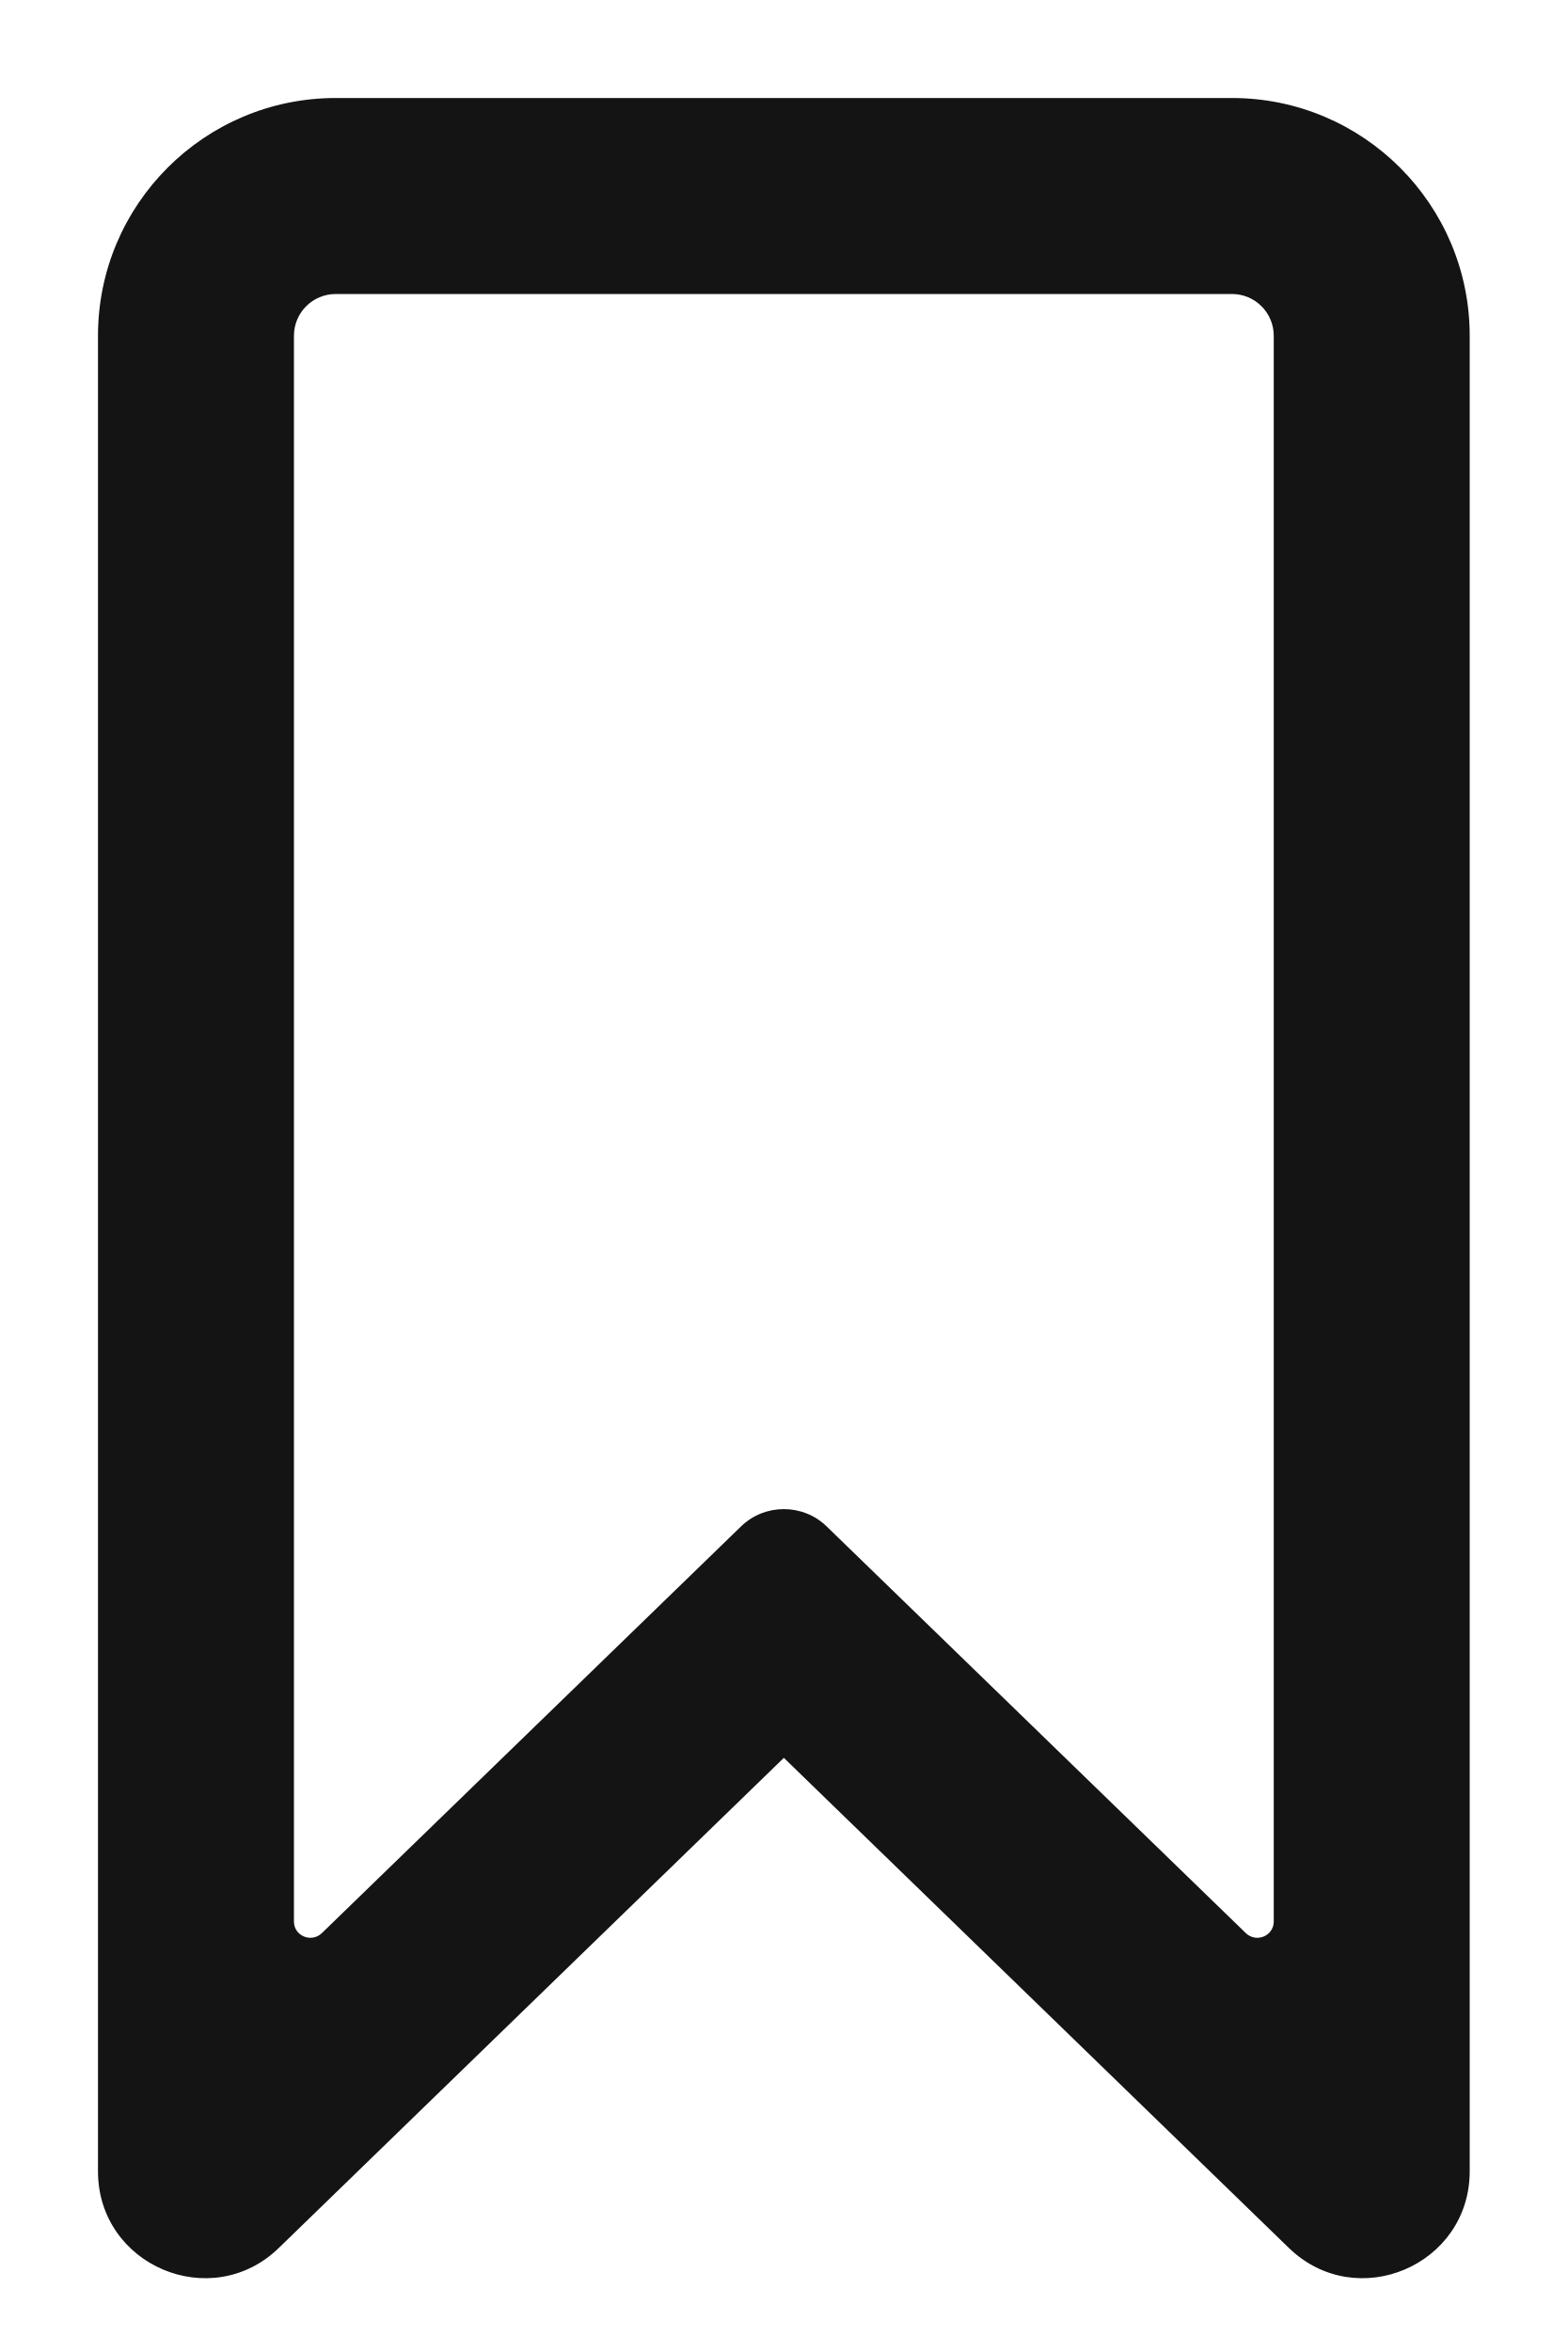
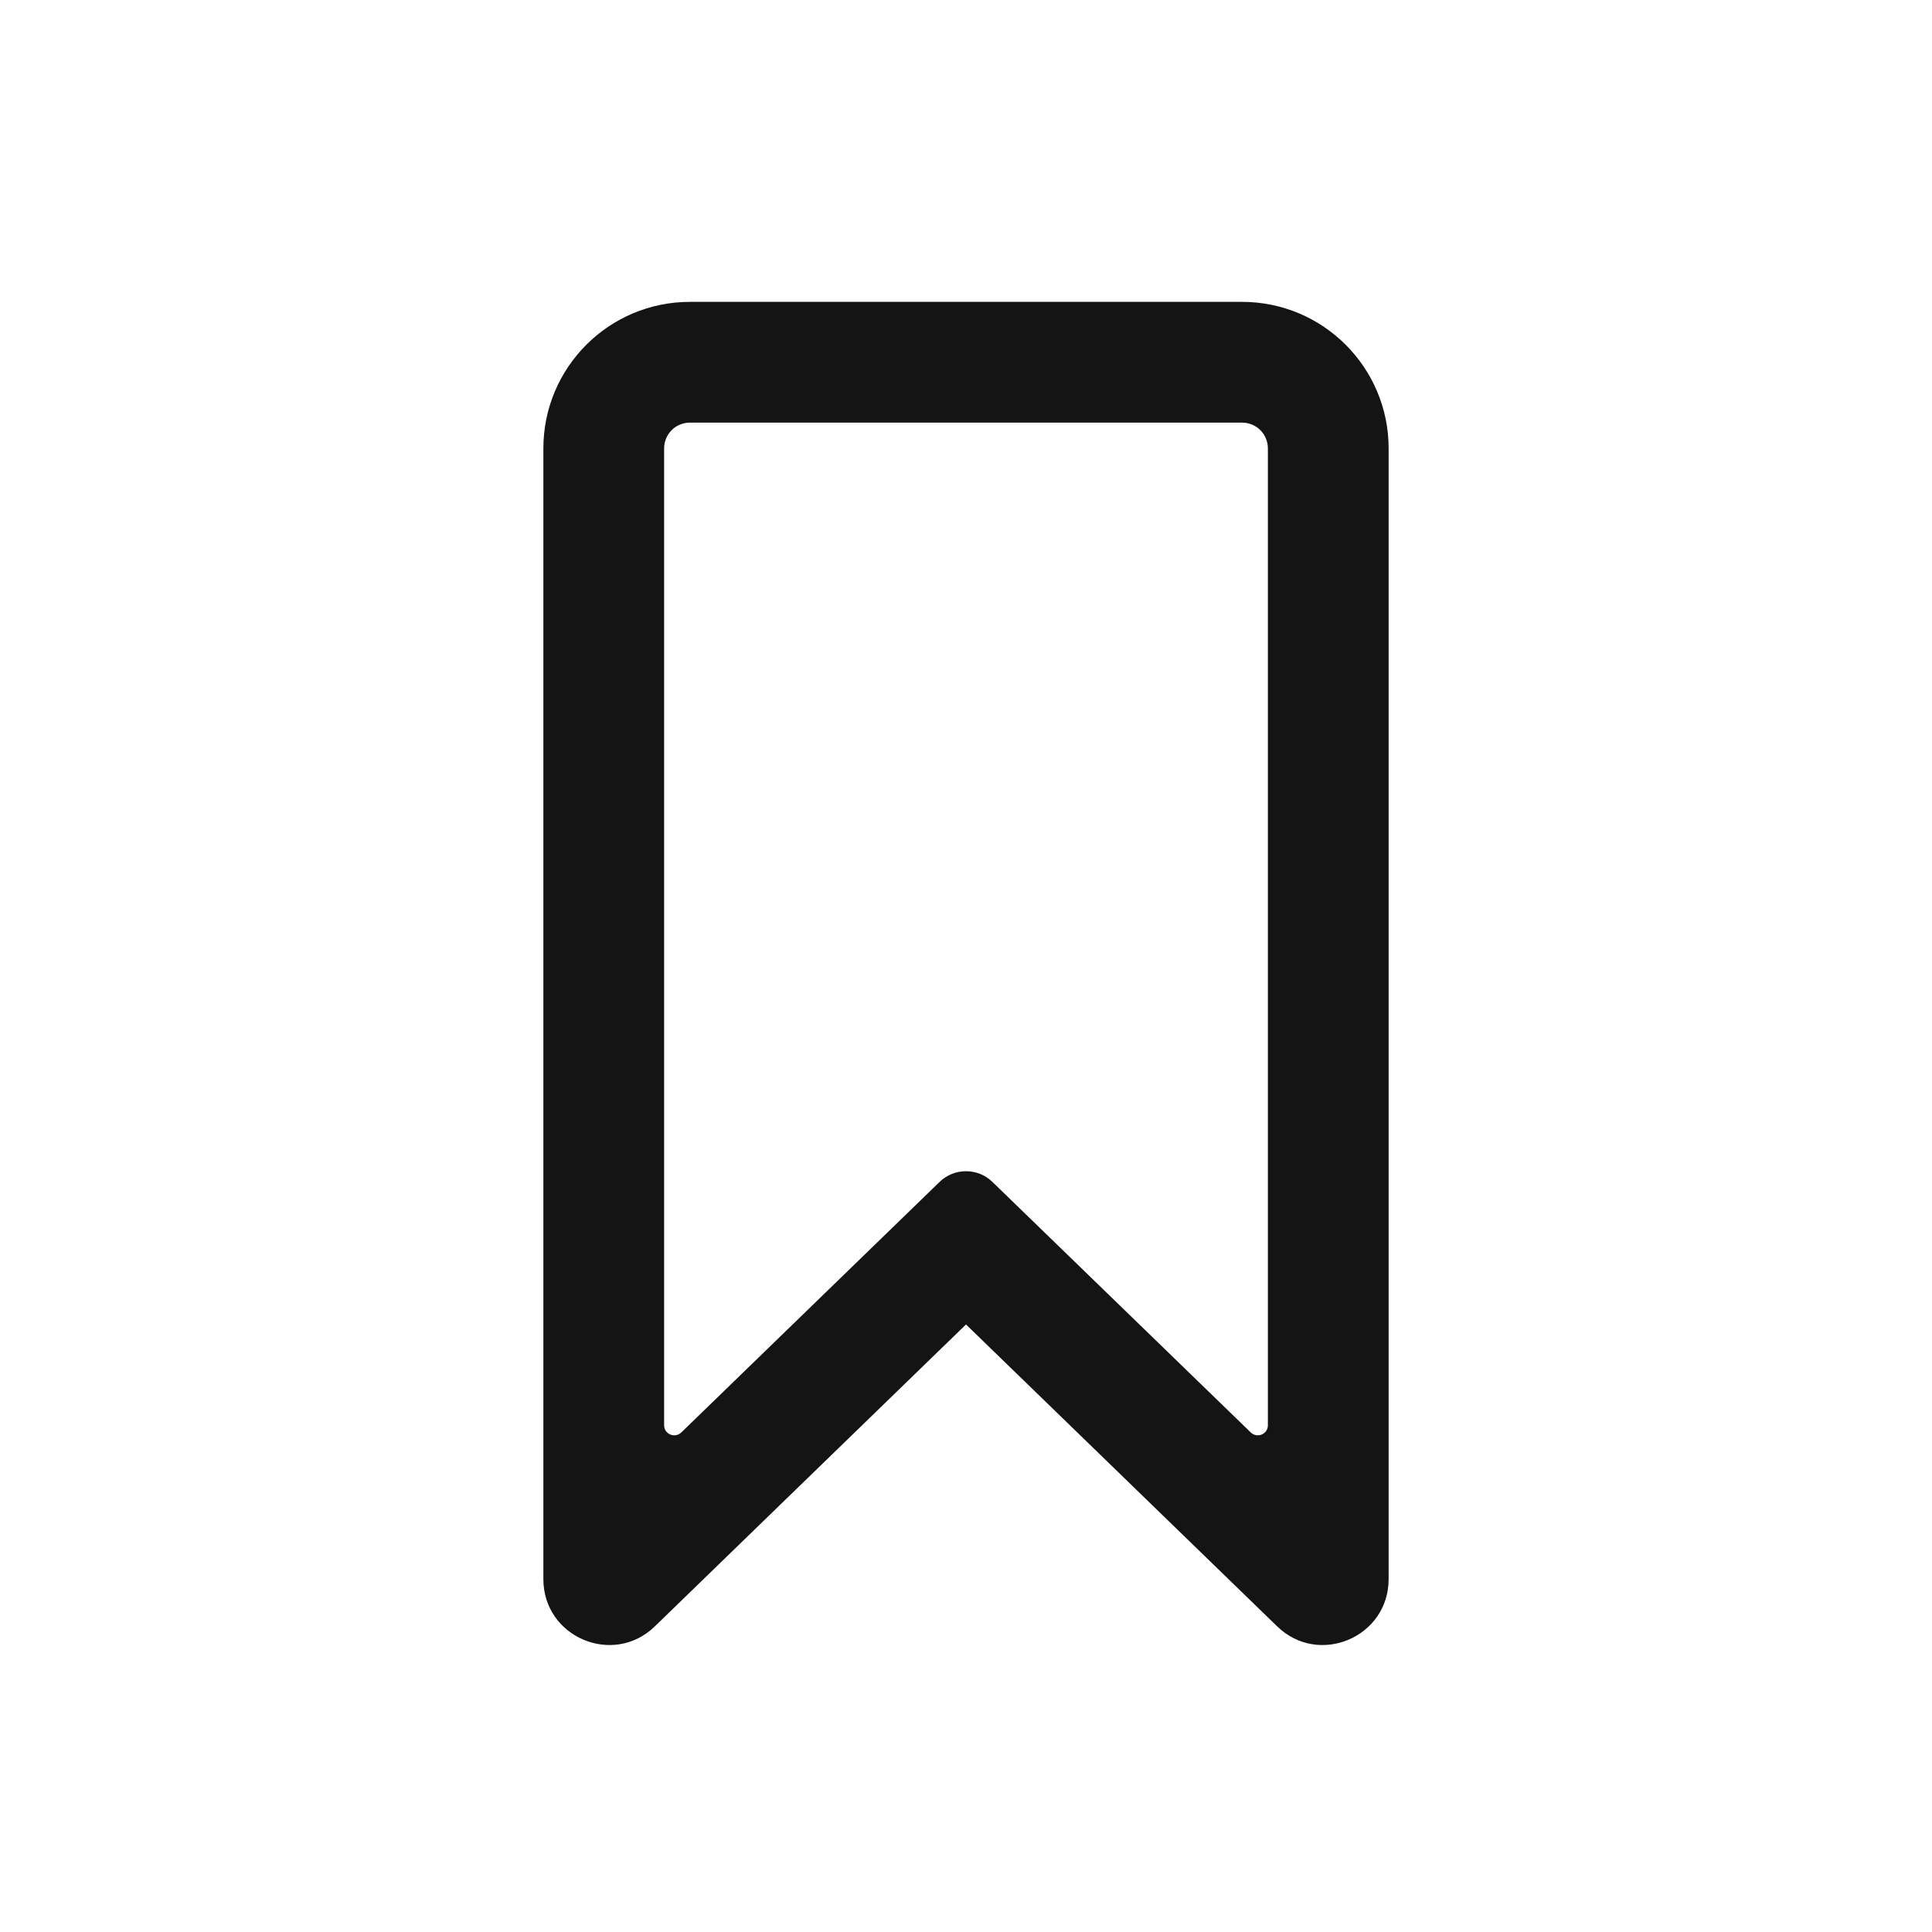
- <svg xmlns="http://www.w3.org/2000/svg" width="12" height="18" viewBox="0 0 12 18" fill="none">
-   <path d="M9.43 2.25H2.57C2.393 2.25 2.25 2.393 2.25 2.57V14.706C2.25 14.815 2.383 14.872 2.464 14.794L5.672 11.682C5.854 11.505 6.146 11.505 6.328 11.682L9.536 14.794C9.617 14.872 9.75 14.815 9.75 14.706V2.57C9.75 2.393 9.607 2.25 9.43 2.25ZM9.43 0.75C10.435 0.75 11.25 1.565 11.25 2.57V16.617C11.25 17.338 10.383 17.706 9.865 17.203L6 13.453L2.135 17.203C1.617 17.706 0.75 17.338 0.75 16.617V2.57C0.75 1.565 1.565 0.75 2.57 0.75H9.43Z" fill="#141414" />
+ <svg xmlns="http://www.w3.org/2000/svg" width="24" height="24" viewBox="0 0 24 24" fill="none">
+   <path d="M15.43 5.25H8.57C8.393 5.25 8.25 5.393 8.25 5.57V17.706C8.25 17.815 8.383 17.872 8.464 17.794L11.672 14.682C11.854 14.505 12.146 14.505 12.328 14.682L15.537 17.794C15.617 17.872 15.75 17.815 15.75 17.706V5.57C15.75 5.393 15.607 5.25 15.43 5.25ZM15.43 3.75C16.435 3.75 17.25 4.565 17.25 5.57V19.617C17.25 20.338 16.383 20.706 15.865 20.203L12 16.453L8.135 20.203C7.617 20.706 6.75 20.338 6.75 19.617V5.57C6.75 4.565 7.565 3.75 8.57 3.75H15.43Z" fill="#141414" />
</svg>
